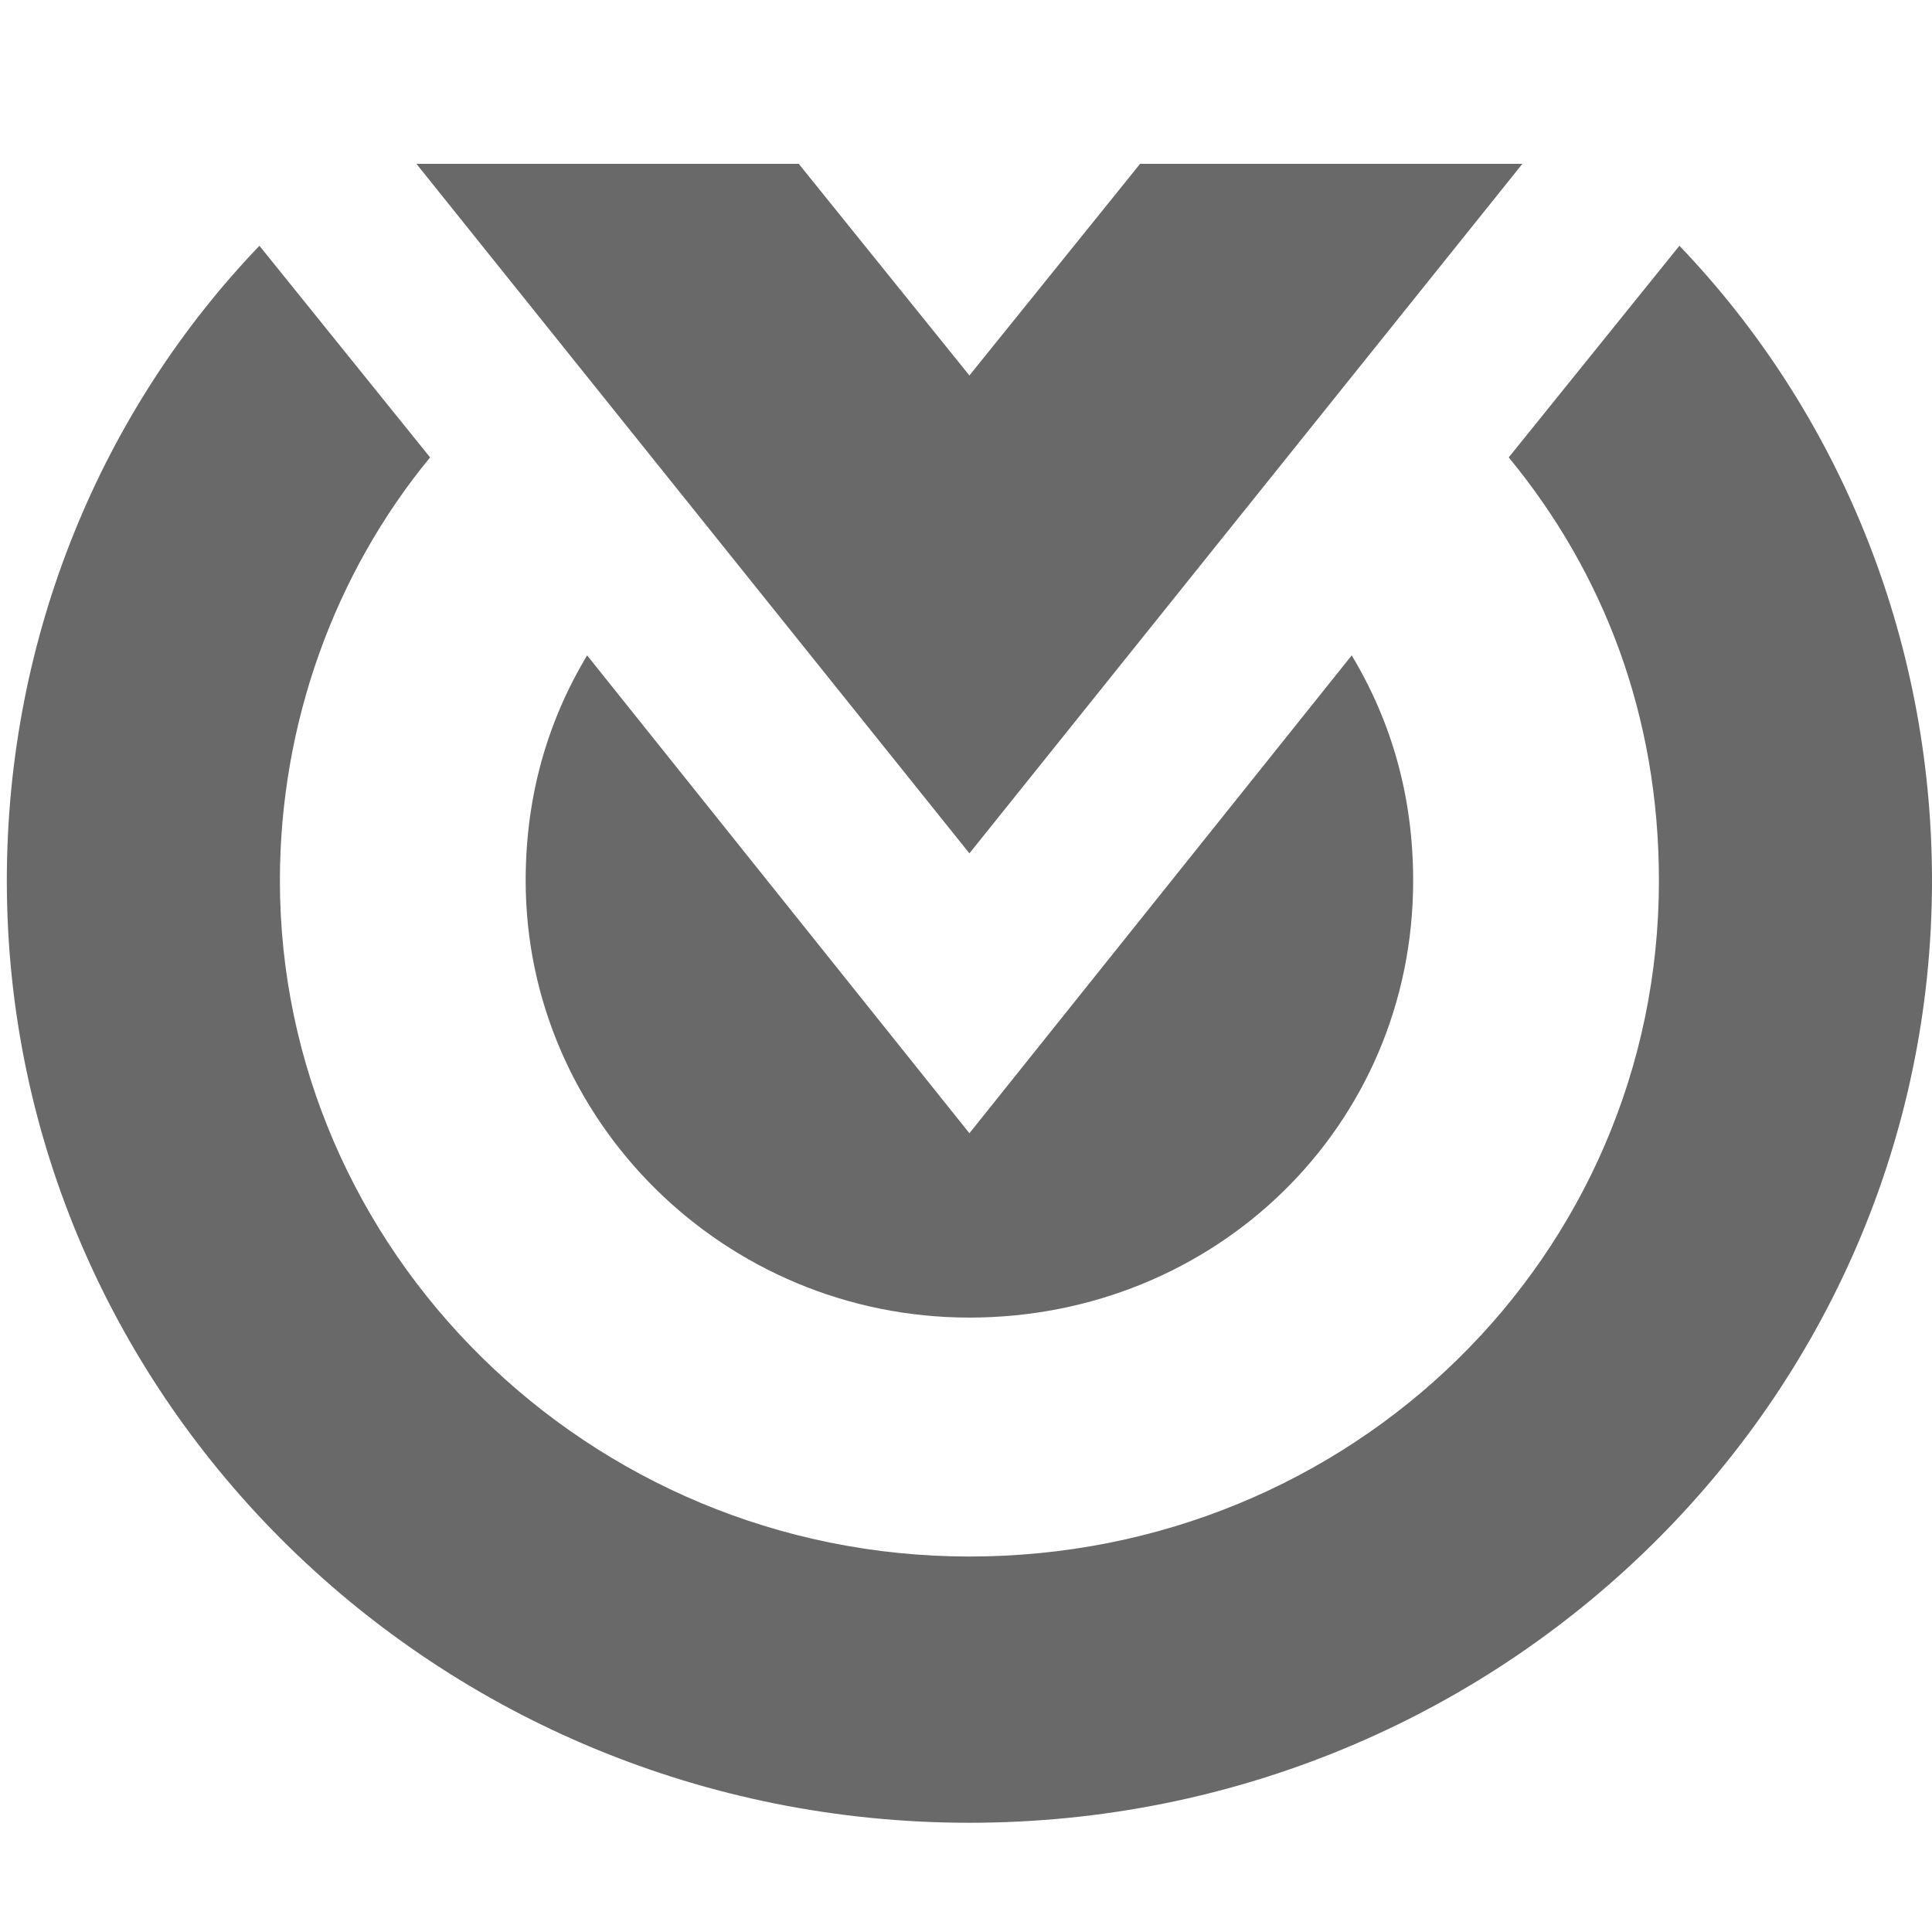
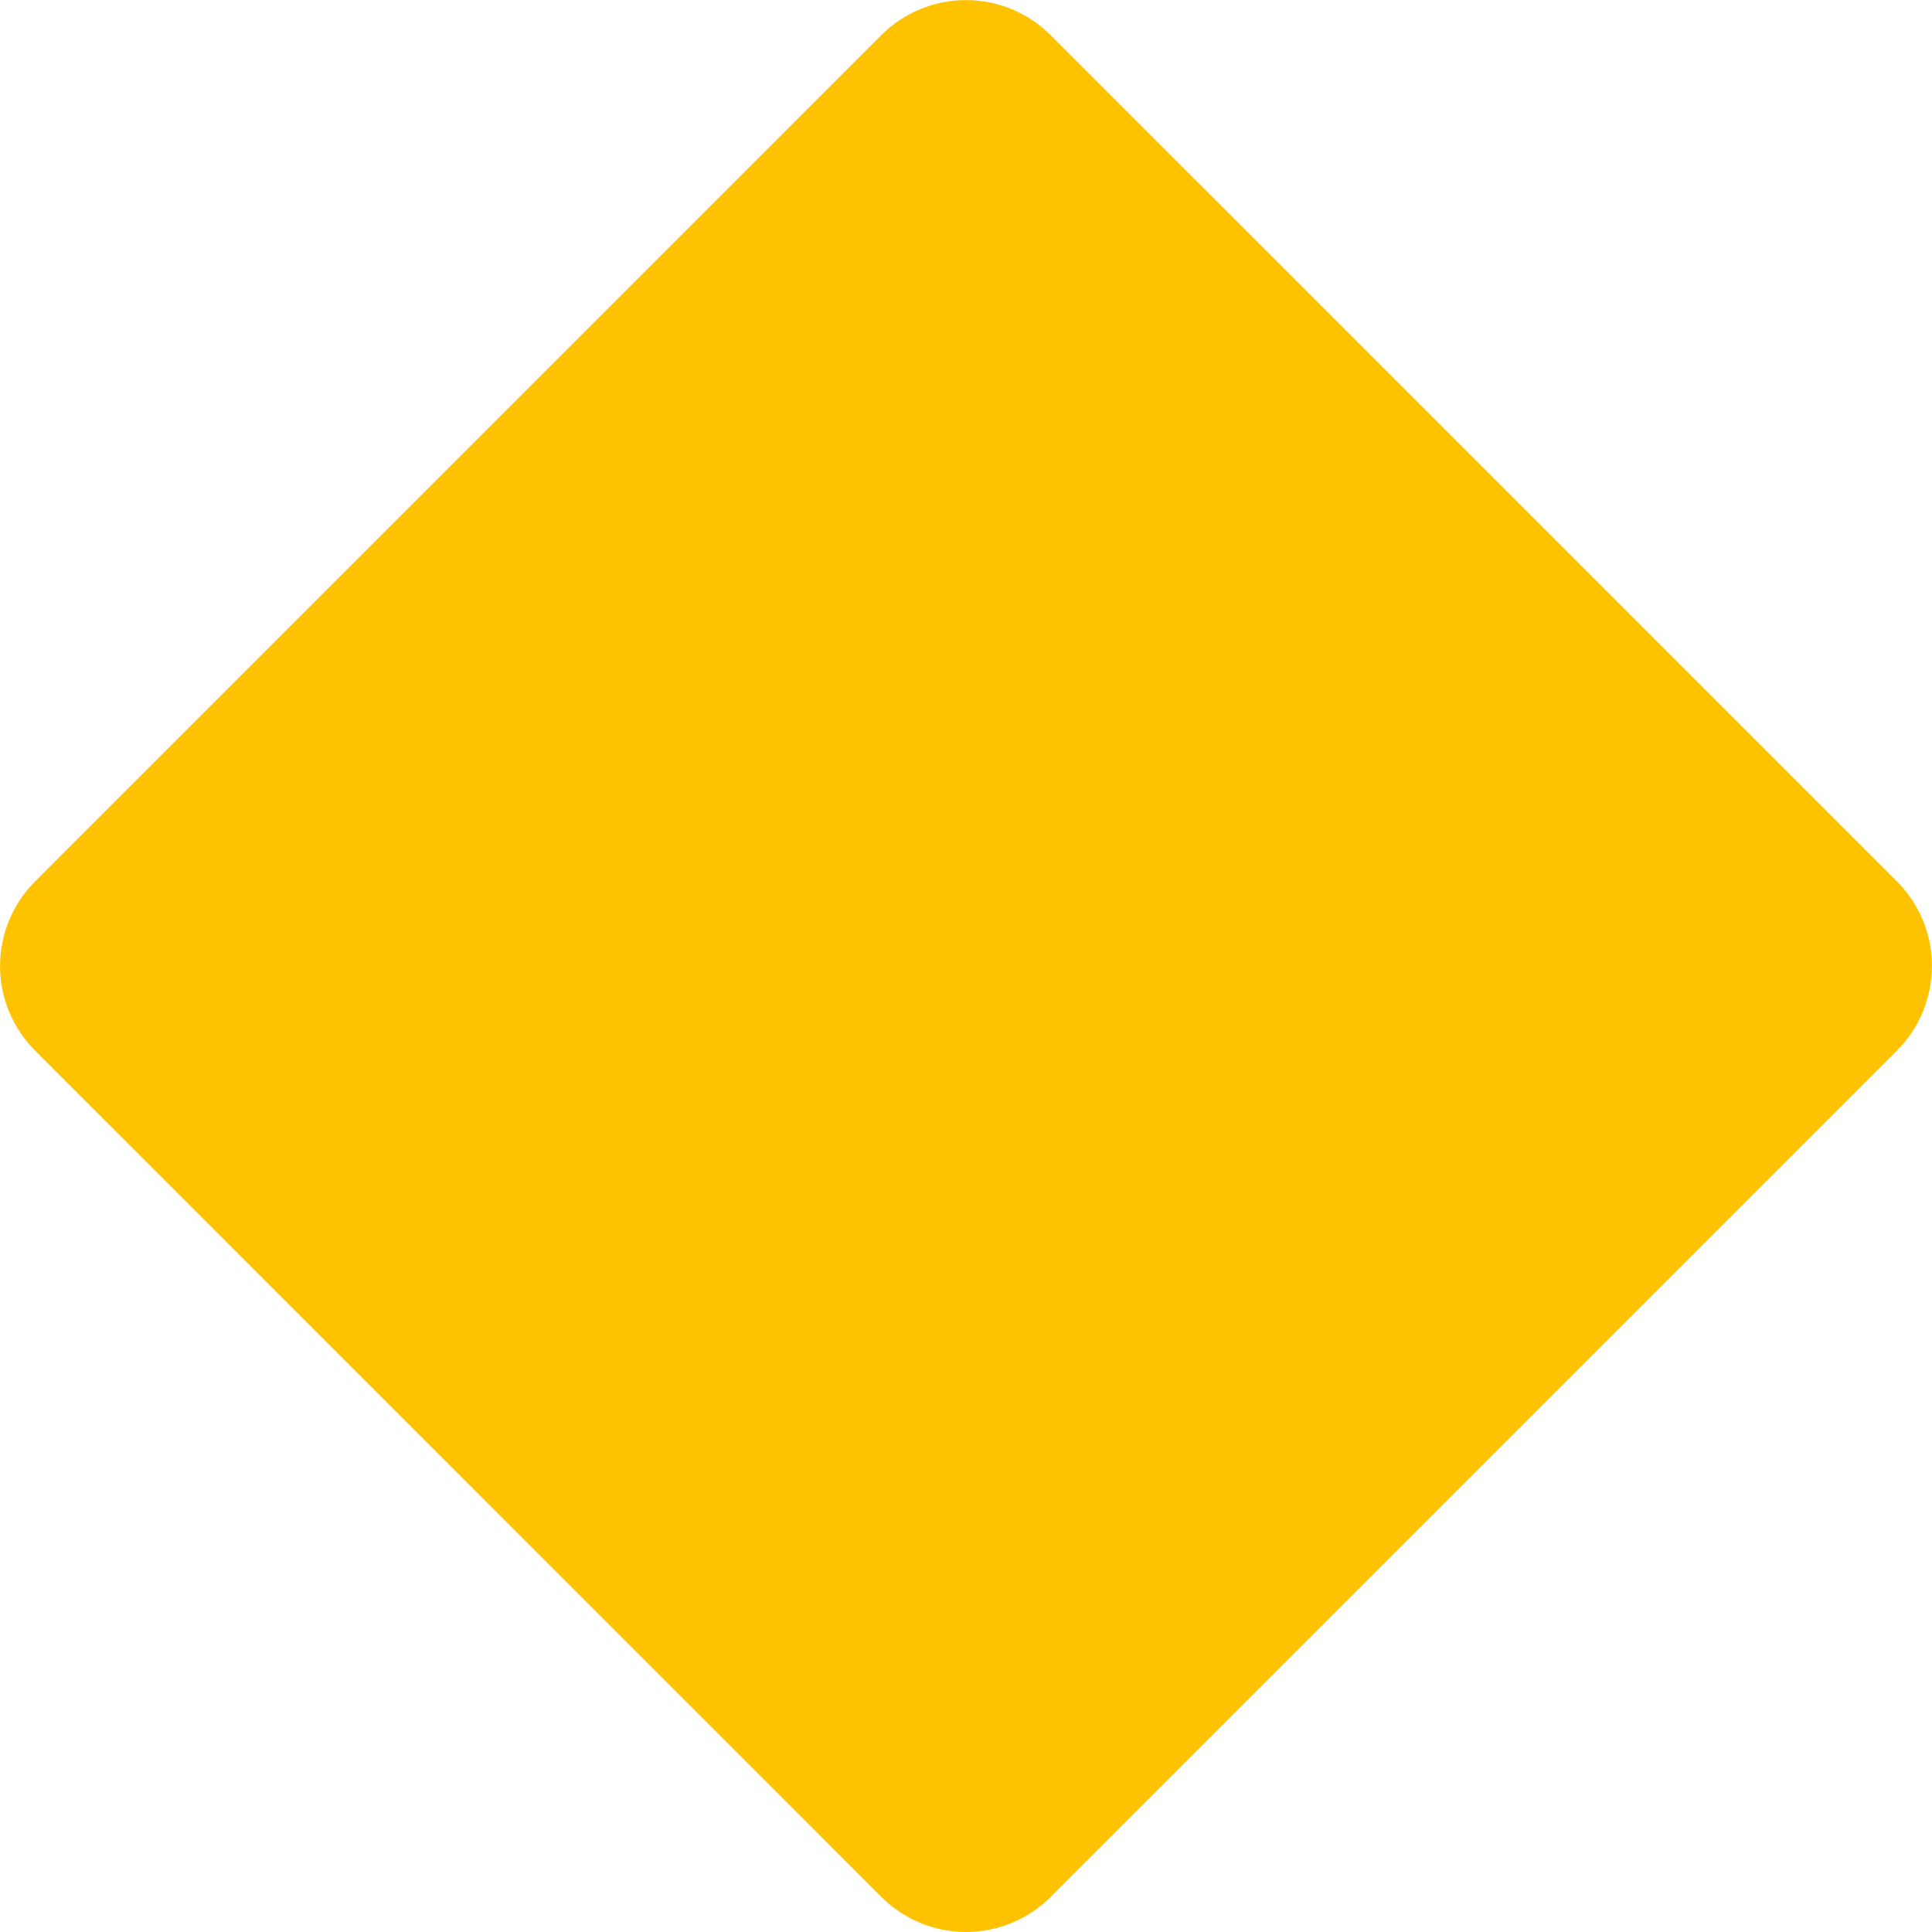
- <svg xmlns="http://www.w3.org/2000/svg" version="1.1" id="projectmanager_milestone" x="0px" y="0px" viewBox="0 0 28.3 28.3" enable-background="new 0 0 28.3 28.3" xml:space="preserve">
-   <g>
-     <path fill="#696969" d="M22.1,6.7c1.4,1.7,2.2,3.8,2.2,6.2c0,5.5-4.5,9.9-10.1,9.9S4.1,18.3,4.1,12.9c0-2.3,0.8-4.5,2.2-6.2   L3.8,3.6C1.5,6,0.1,9.3,0.1,12.9c0,7.6,6.3,13.8,14.1,13.8s14.1-6.2,14.1-13.8c0-3.6-1.4-6.9-3.7-9.3L22.1,6.7z" />
-     <path fill="#696969" d="M16.7,2.4l-2.5,3.1l-2.5-3.1H6.1l8.1,10.1l8.1-10.1H16.7z" />
-     <path fill="#696969" d="M14.2,16.6L8.6,9.6c-0.6,1-0.9,2.1-0.9,3.3c0,3.5,2.9,6.4,6.5,6.4s6.5-2.8,6.5-6.4c0-1.2-0.3-2.3-0.9-3.3   L14.2,16.6z" />
-   </g>
+ <svg xmlns="http://www.w3.org/2000/svg" version="1.1" width="32" height="32" viewBox="0 0 32 32">
+   <path d="M31.416 17.405 17.405 31.416a1.983 1.983 0 0 1-2.81 0L.585 17.405a1.982 1.982 0 0 1 0-2.81L14.594.585a1.983 1.983 0 0 1 2.81 0l14.011 14.01a1.982 1.982 0 0 1 0 2.81z" fill="#ffc200" />
</svg>
